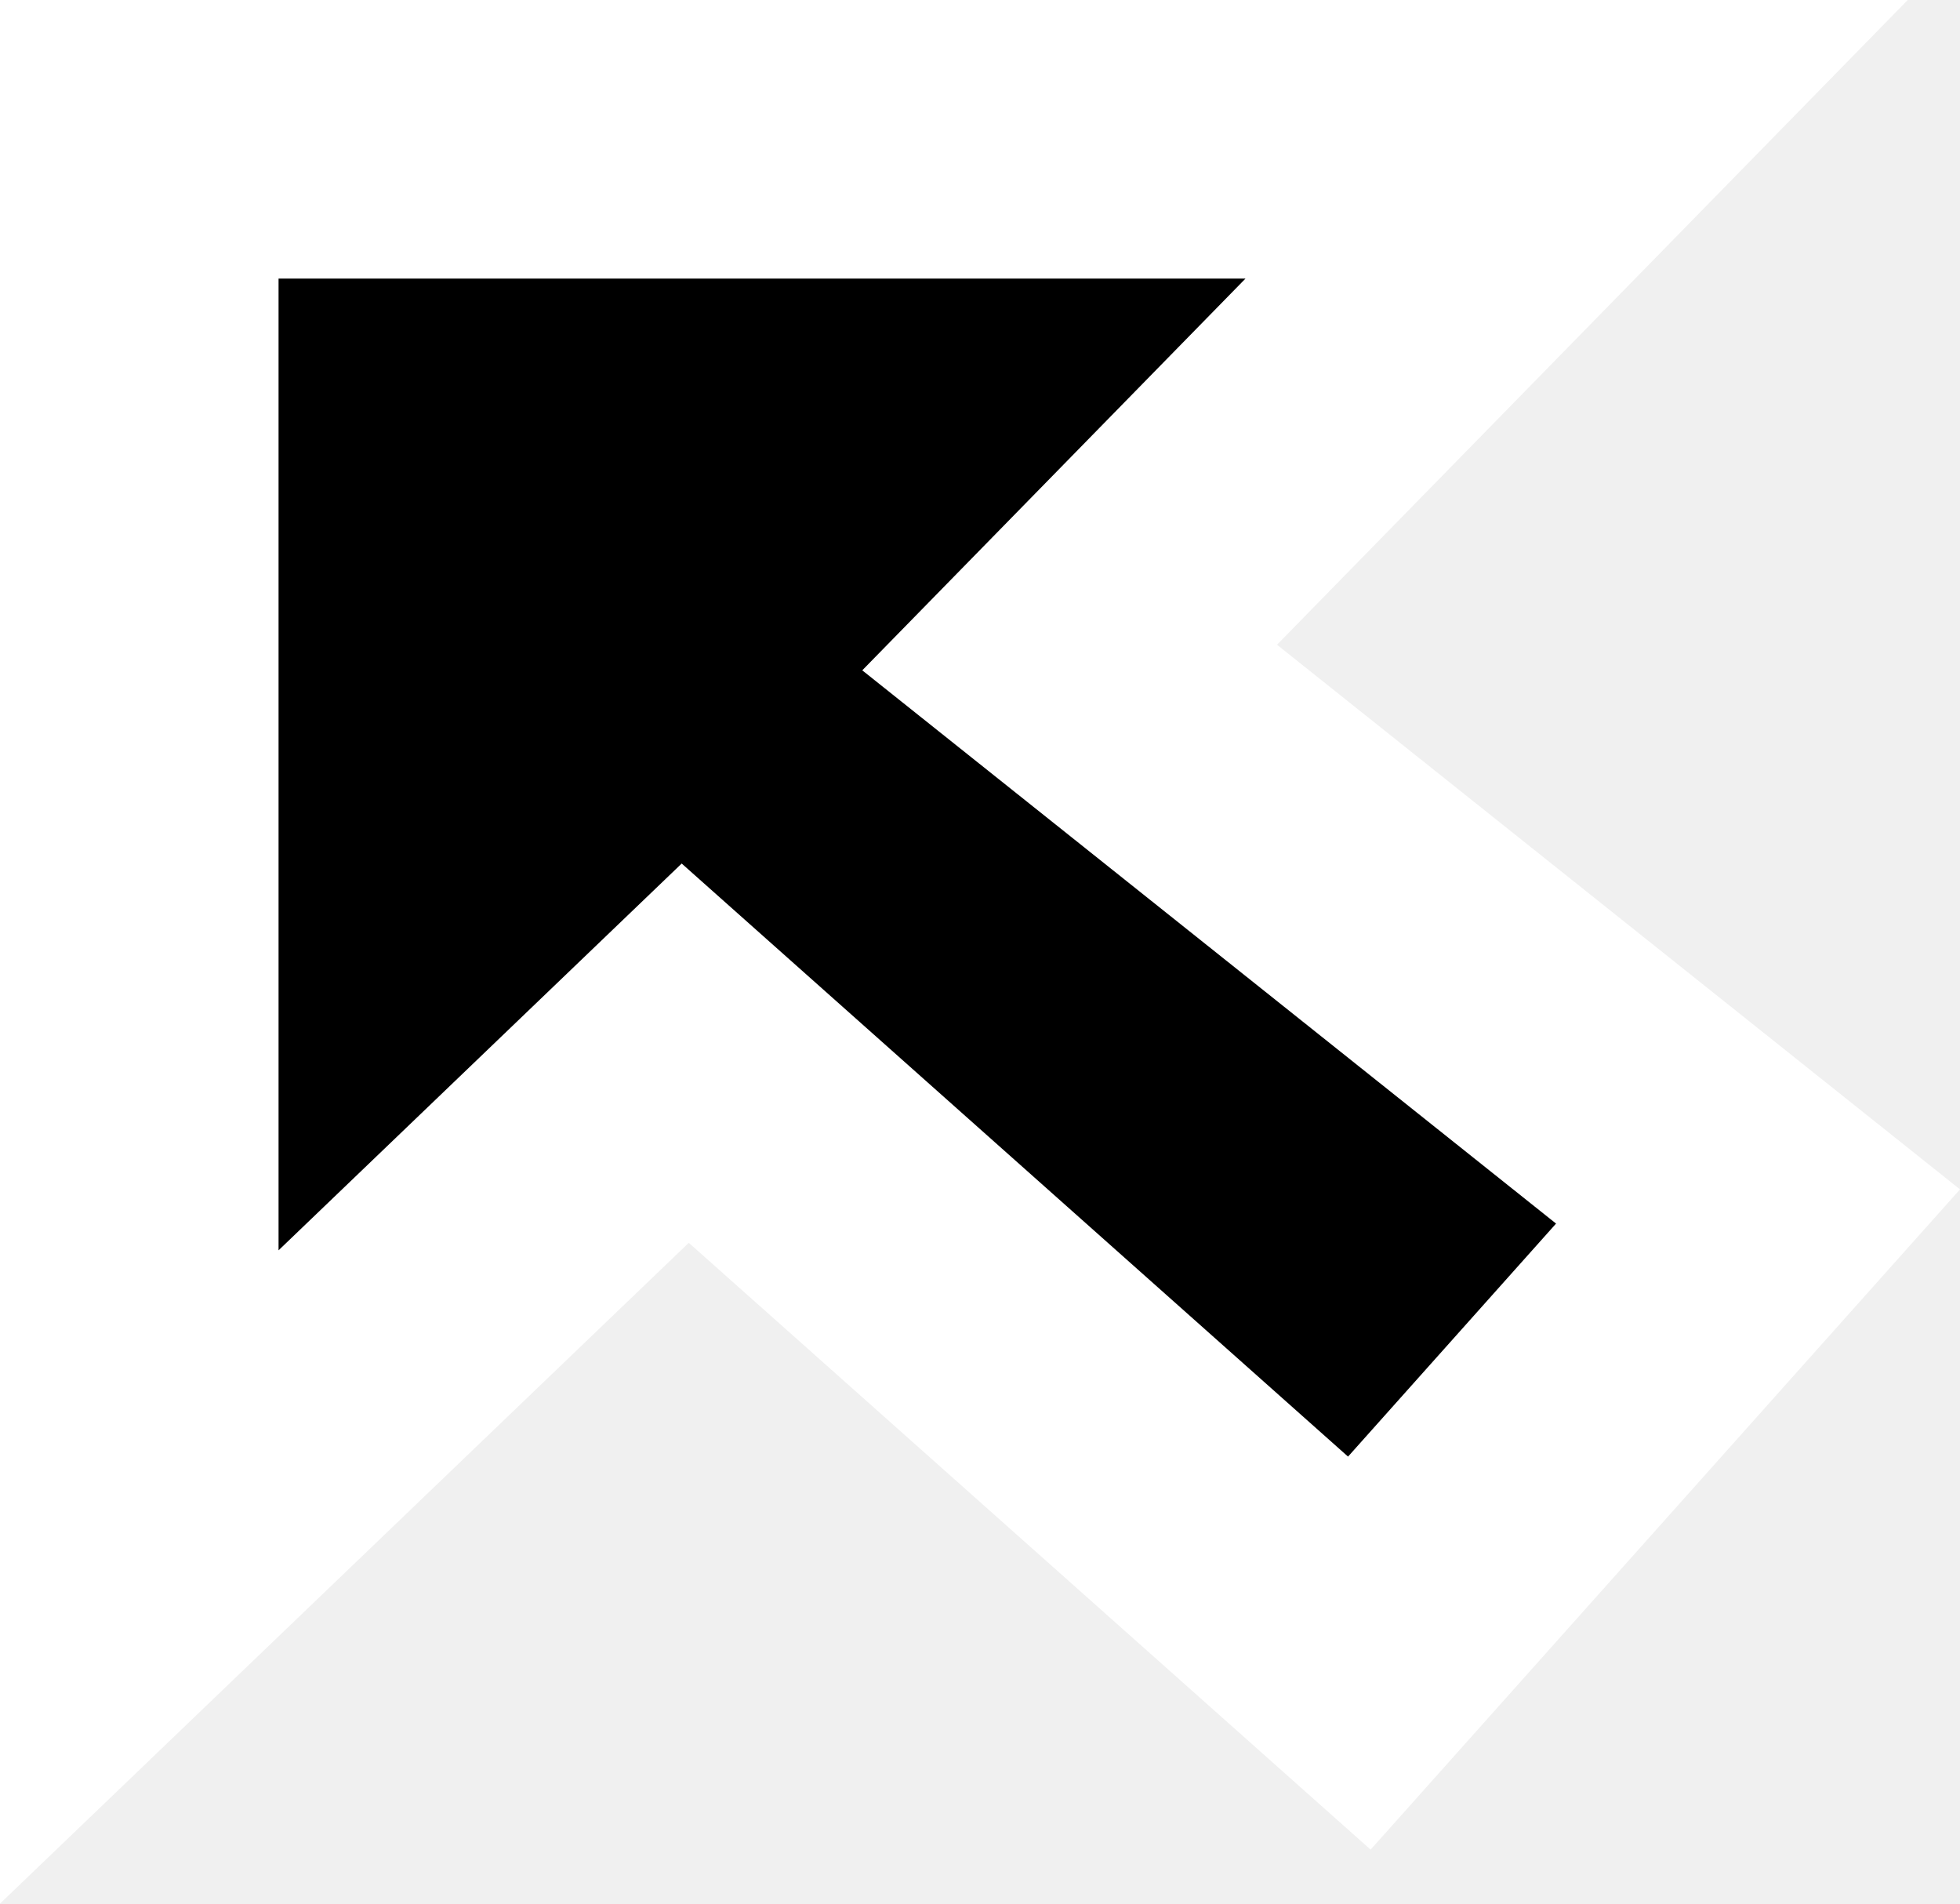
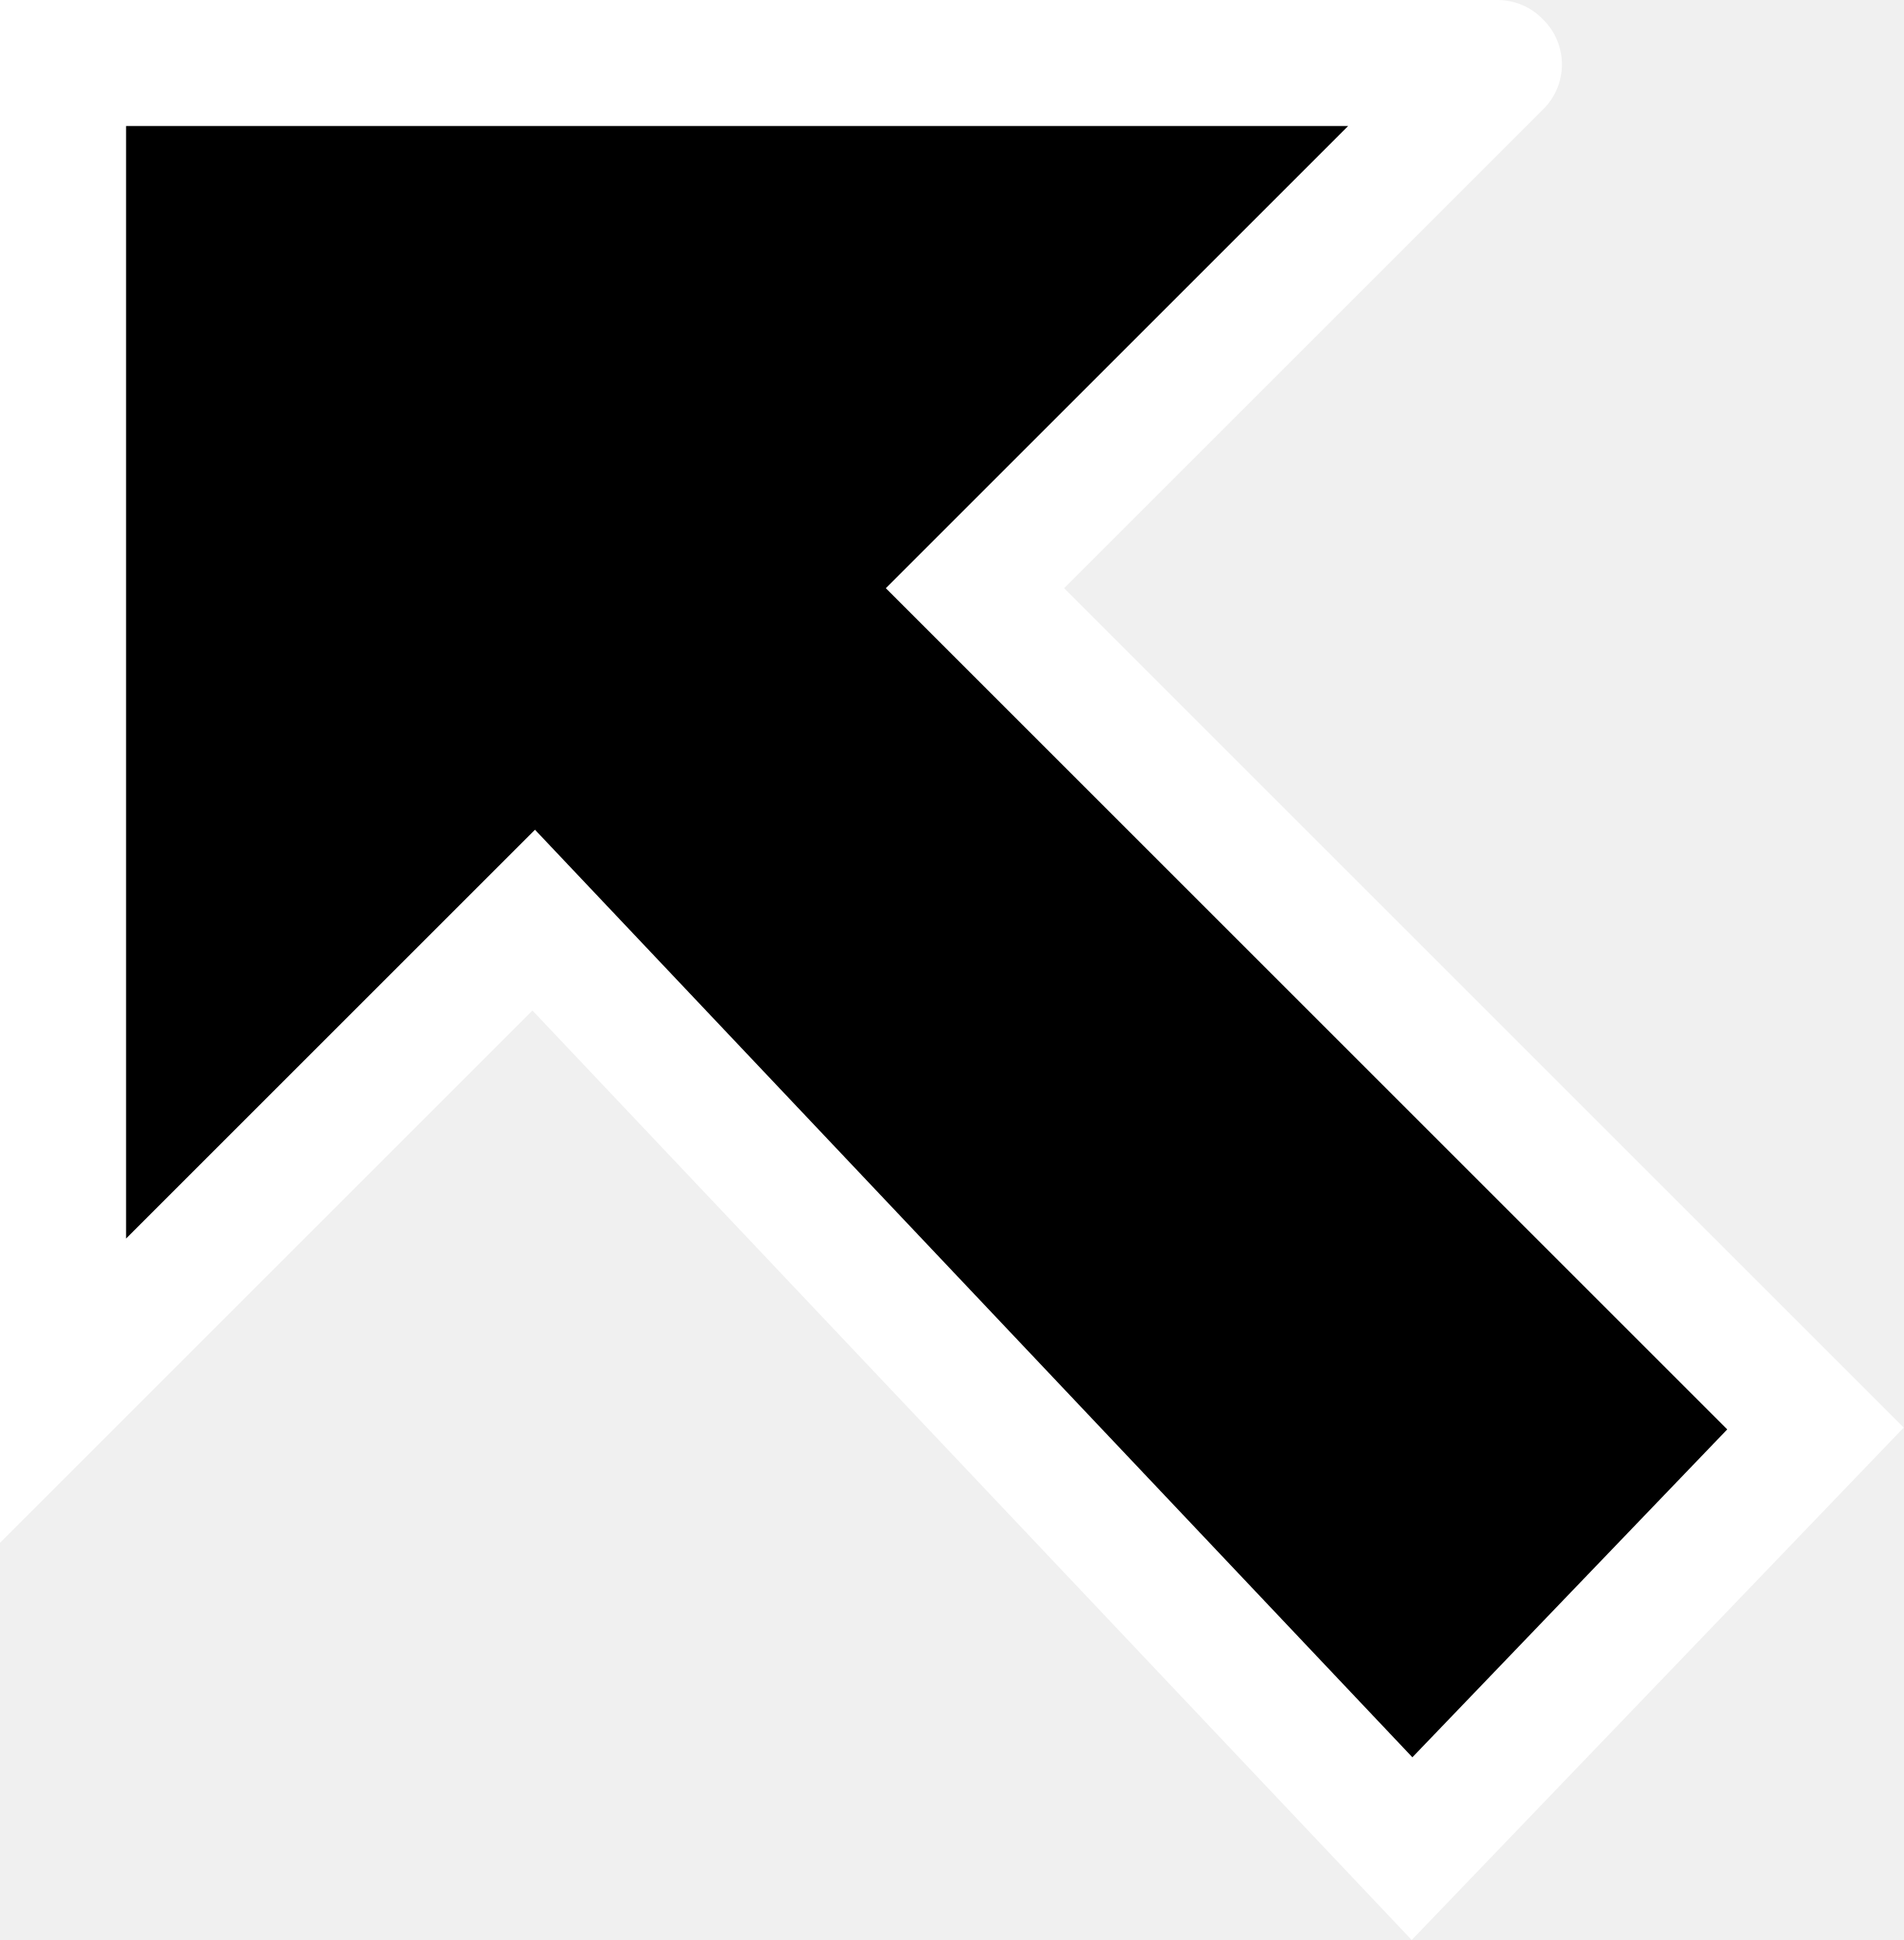
- <svg xmlns="http://www.w3.org/2000/svg" version="1.1" width="175.91" height="170.81" viewBox="0,0,175.91,170.81">
-   <g transform="translate(-143.5,-114.8333)">
-     <g data-paper-data="{&quot;isPaintingLayer&quot;:true}" fill="#000000" fill-rule="nonzero" stroke="#ffffff" stroke-width="25" stroke-linecap="butt" stroke-linejoin="miter" stroke-miterlimit="10" stroke-dasharray="" stroke-dashoffset="0" style="mix-blend-mode: normal">
-       <path d="M156,256.333v-129h129l-45.5,46.5l61.783,49.257l-35.783,40.076c0,0 -60.5,-53.833 -60.5,-53.833z" />
+ <svg xmlns="http://www.w3.org/2000/svg" version="1.1" width="226.499" height="230.872" viewBox="0,0,226.499,230.872">
+   <g transform="translate(-128.25,-66.25)">
+     <g data-paper-data="{&quot;isPaintingLayer&quot;:true}" fill="#000000" fill-rule="nonzero" stroke="#ffffff" stroke-width="15" stroke-linecap="round" stroke-linejoin="miter" stroke-miterlimit="10" stroke-dasharray="" stroke-dashoffset="0" style="mix-blend-mode: normal">
+       <path d="M306.417,73.75h-170.667v158l56,-56l104.5,110.5l48,-50l-100,-100l62.333,-62.333" />
    </g>
  </g>
</svg>
